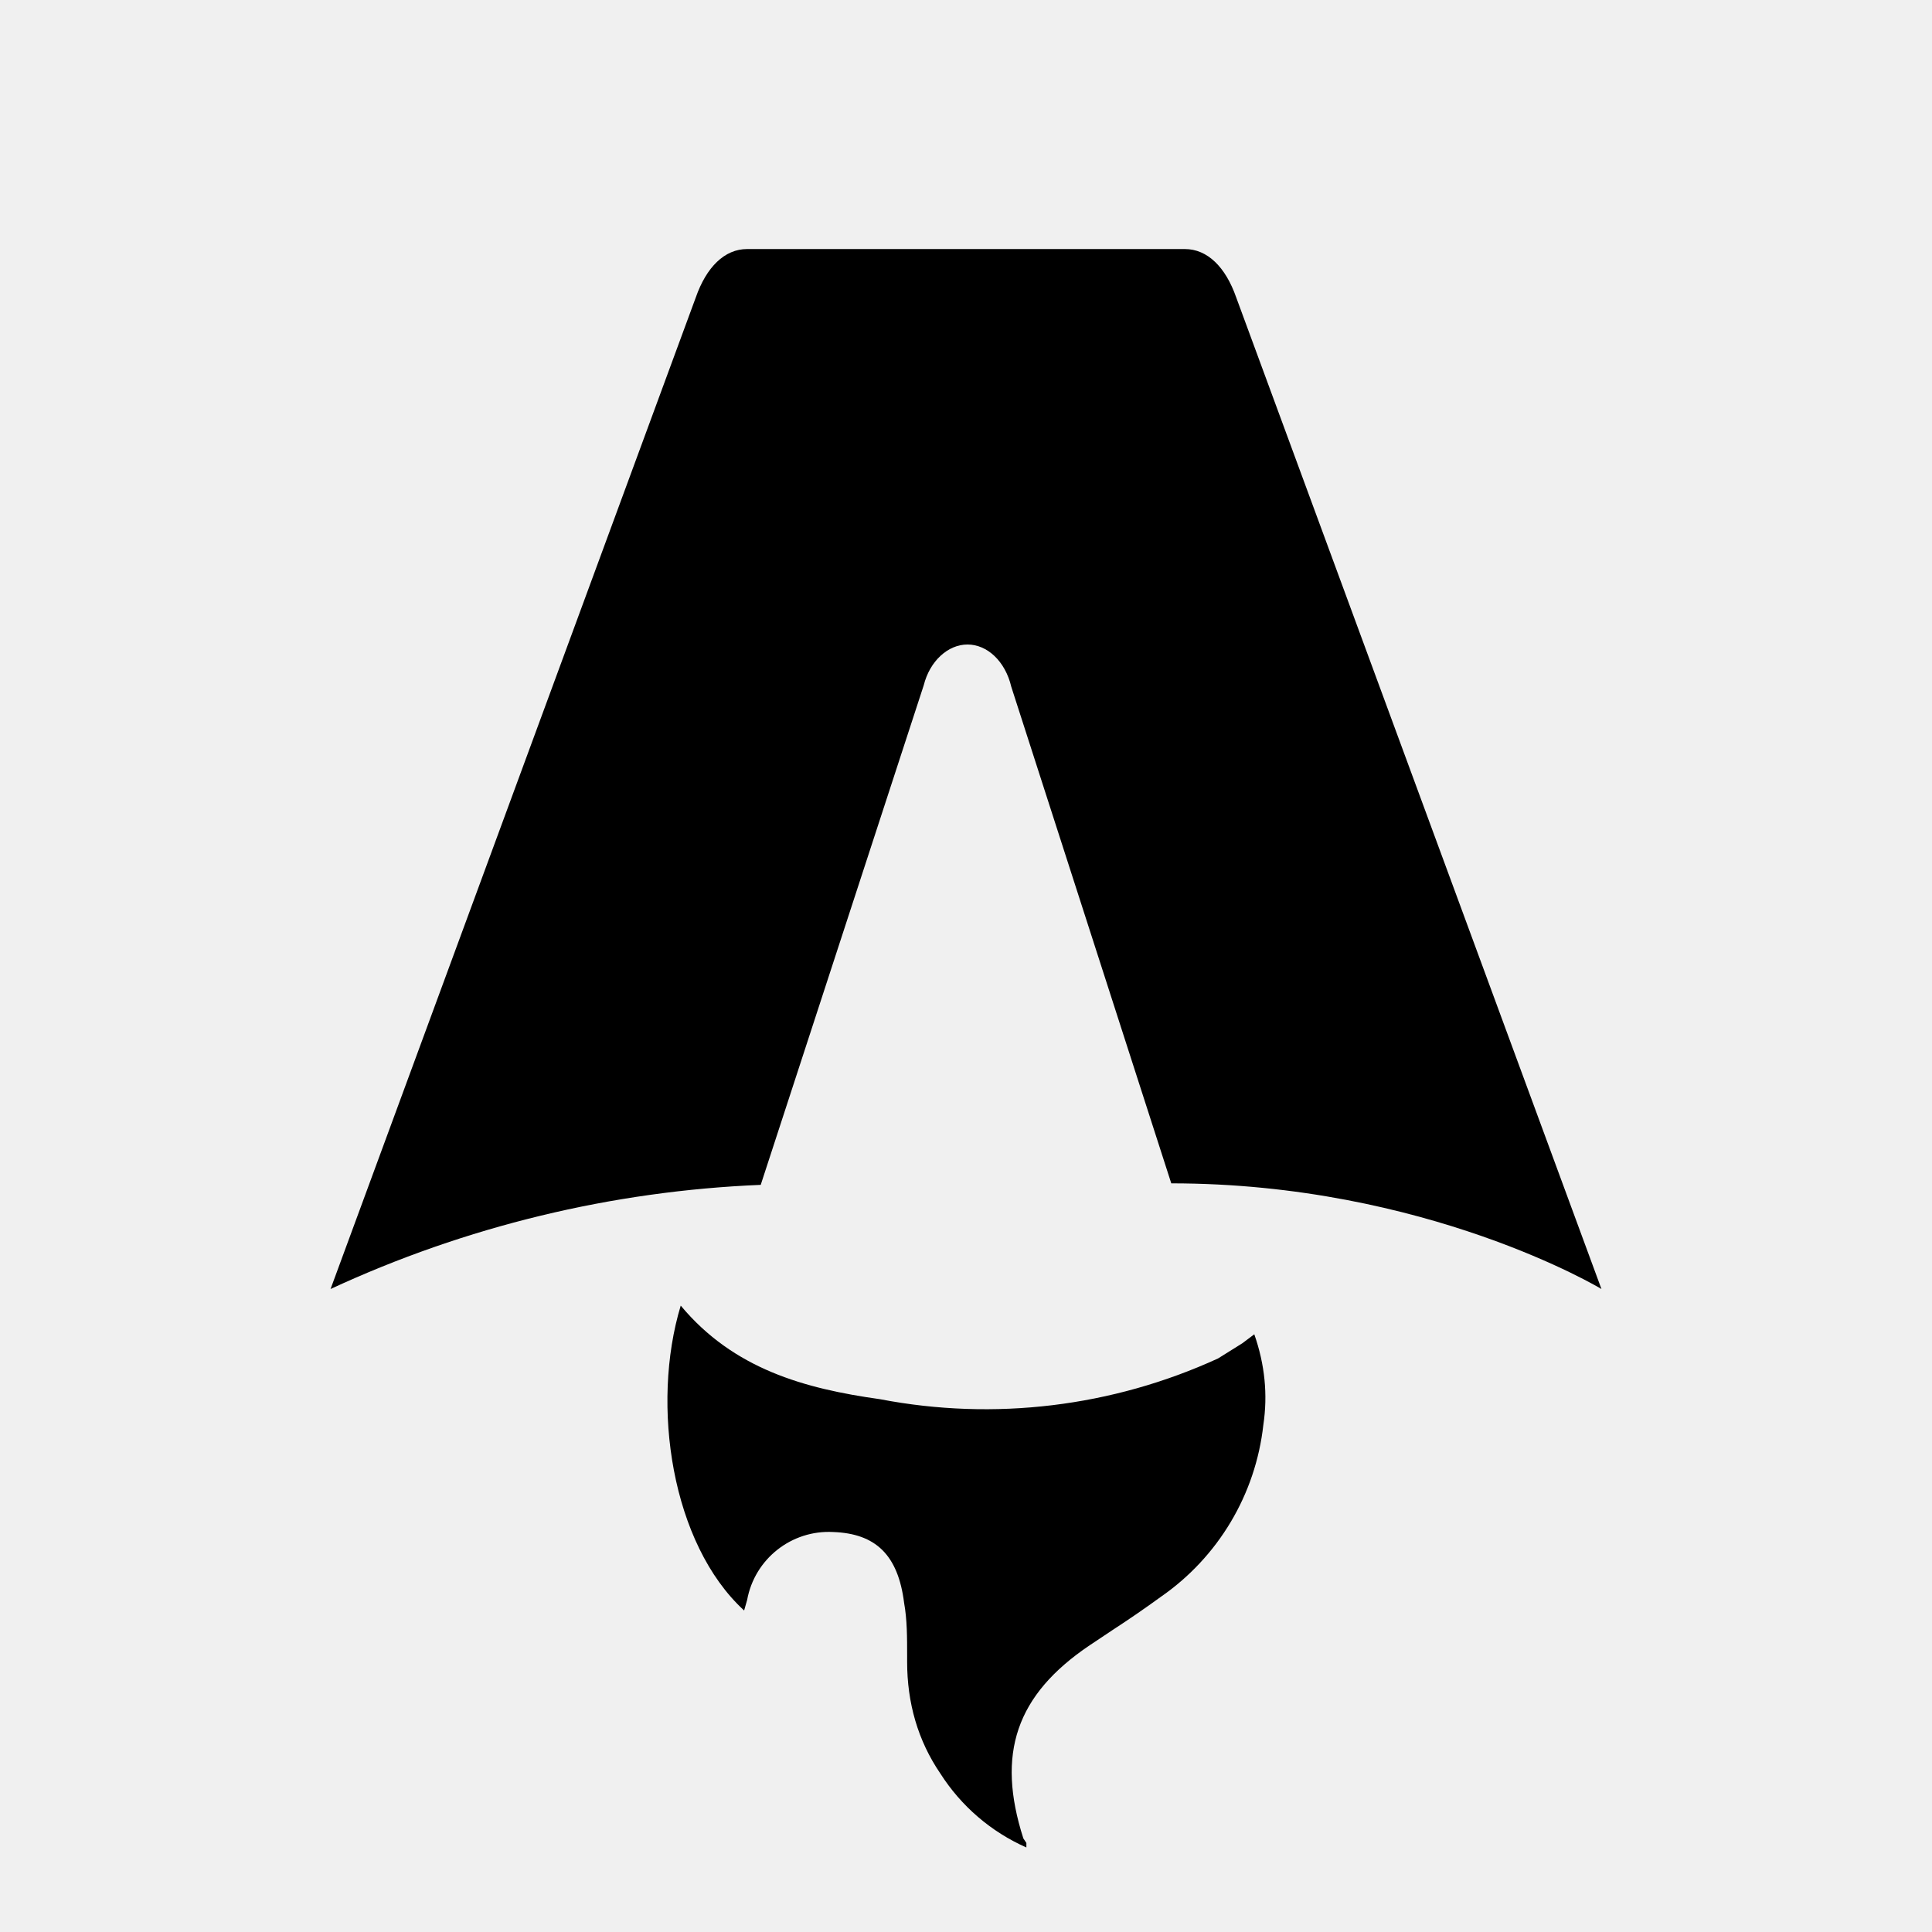
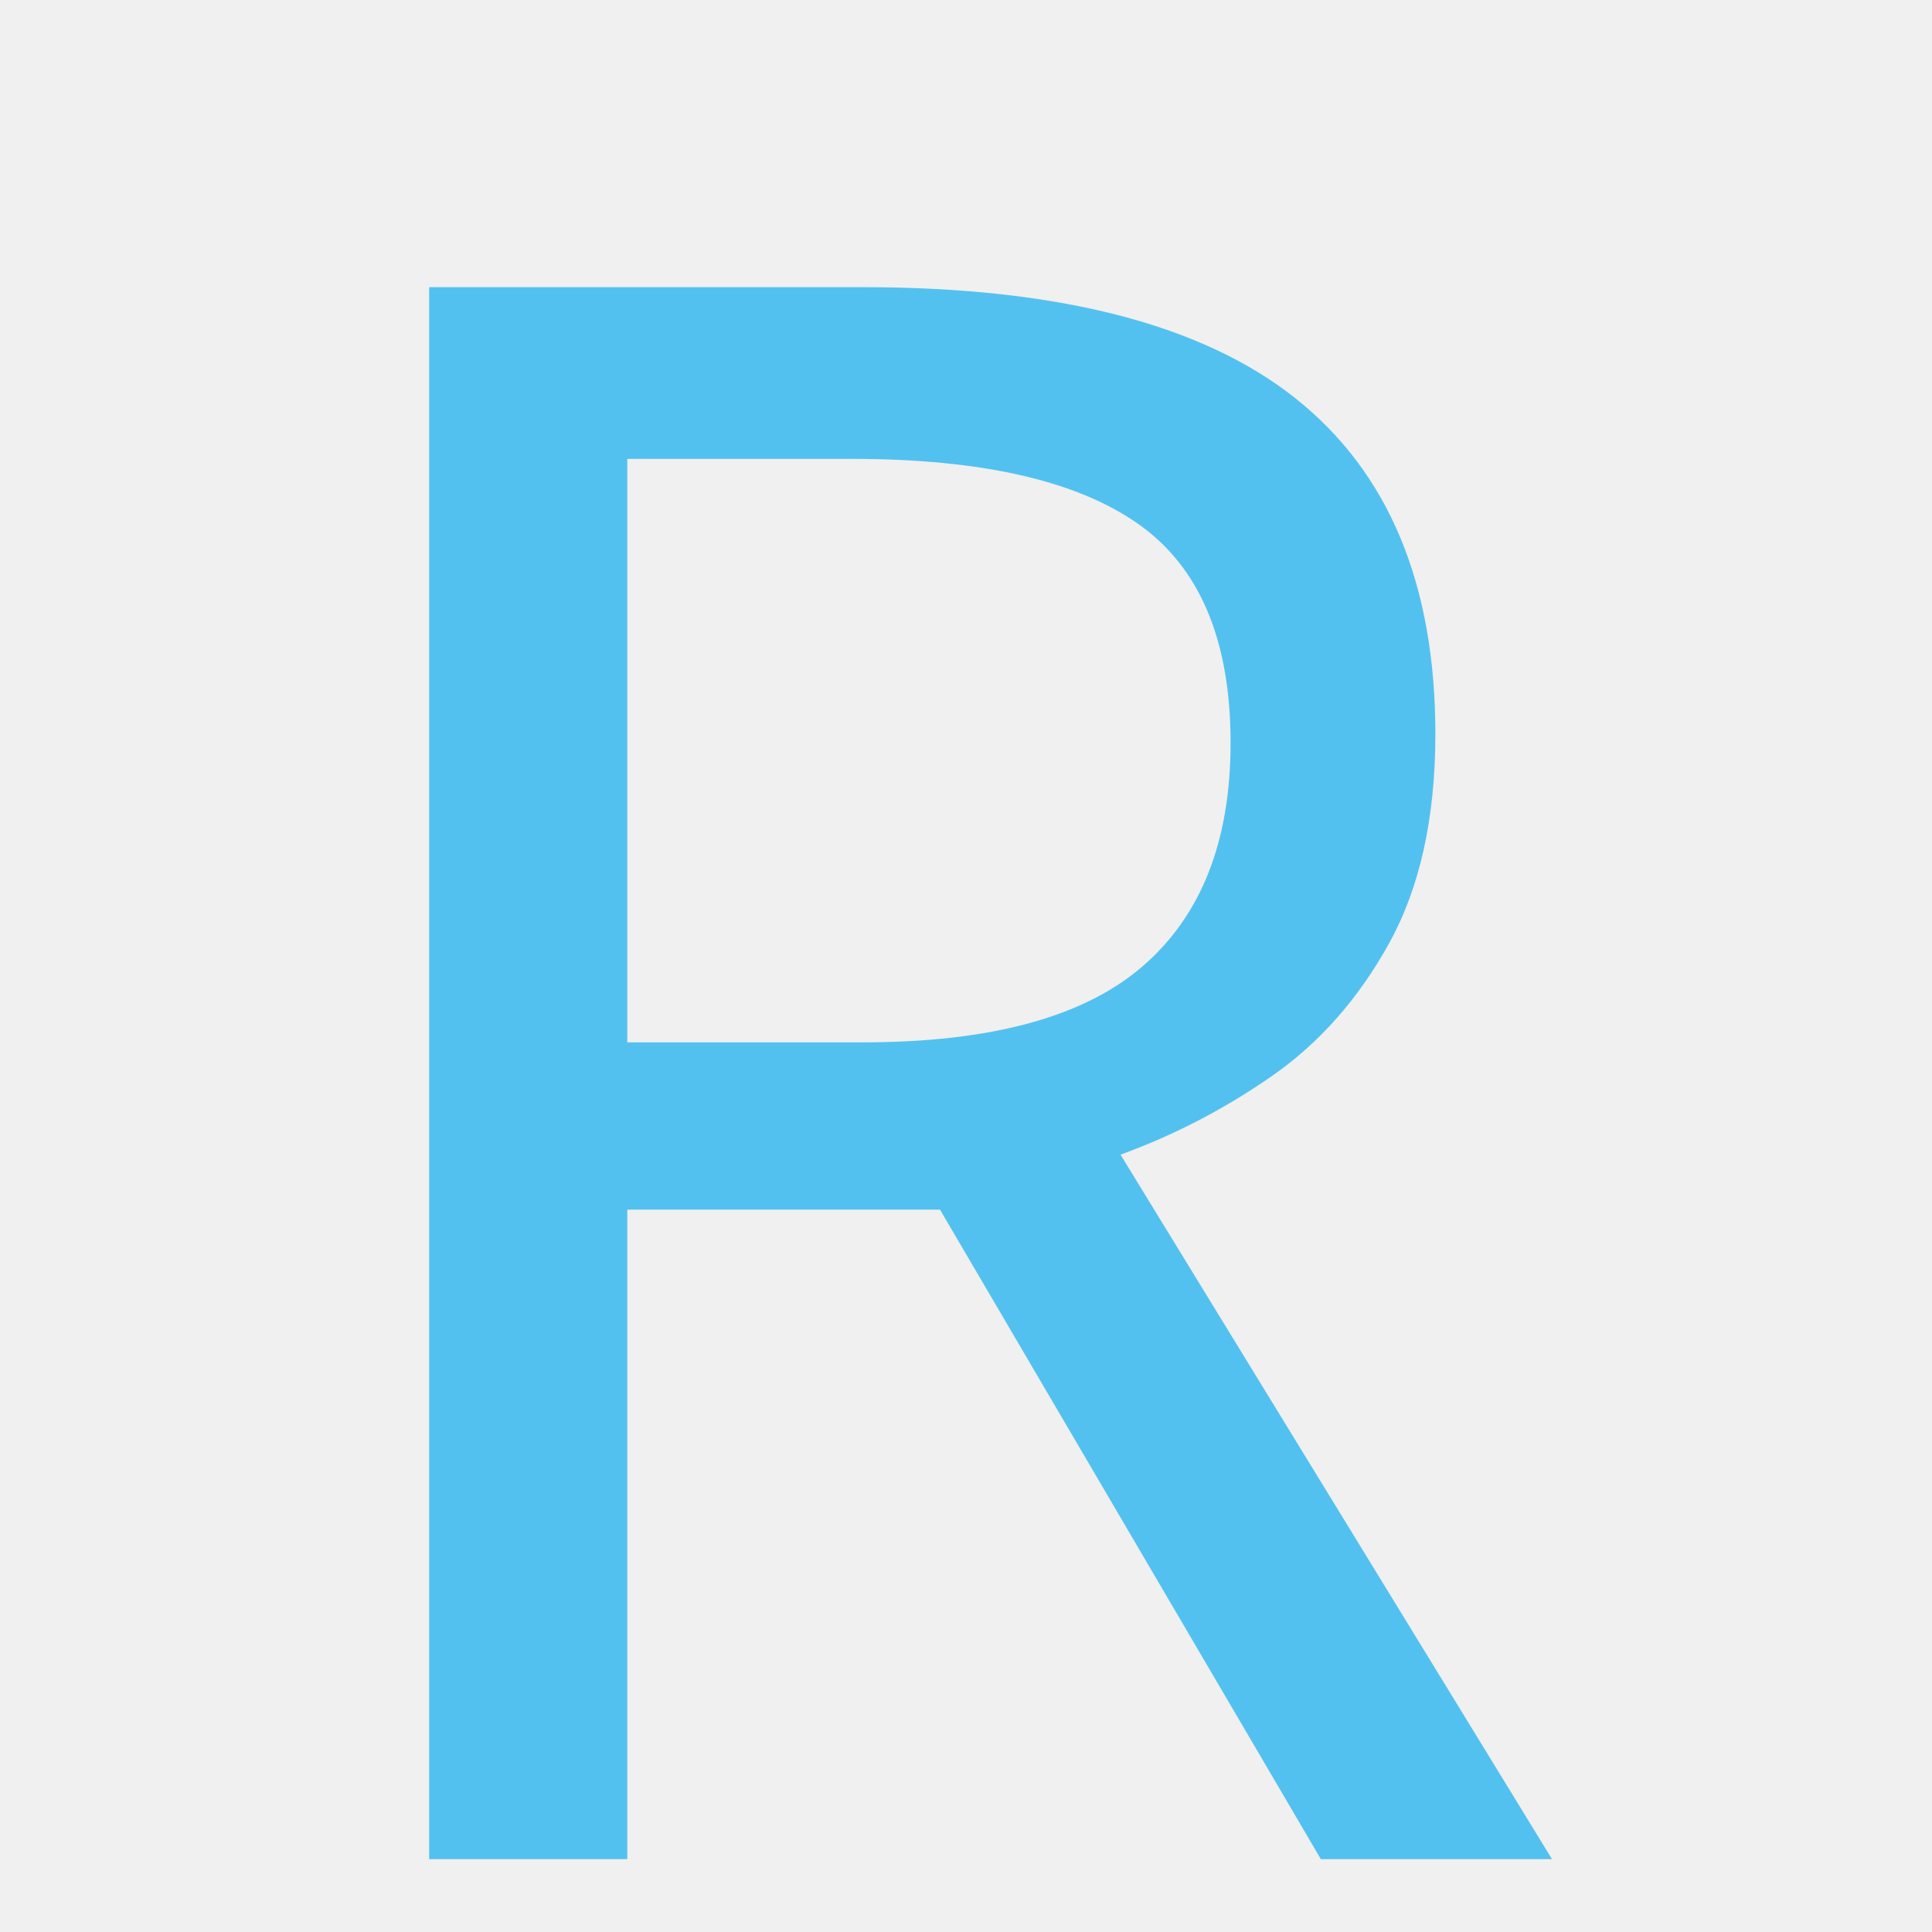
- <svg xmlns="http://www.w3.org/2000/svg" fill="none" viewBox="0 0 128 128">
-   <path d="M50.4 78.5a75.1 75.1 0 0 0-28.5 6.9l24.2-65.7c.7-2 1.9-3.2 3.4-3.2h29c1.5 0 2.7 1.2 3.4 3.2l24.2 65.7s-11.6-7-28.5-7L67 45.5c-.4-1.7-1.6-2.8-2.9-2.8-1.3 0-2.5 1.1-2.9 2.7L50.4 78.5Zm-1.1 28.2Zm-4.2-20.2c-2 6.6-.6 15.8 4.2 20.2a17.5 17.5 0 0 1 .2-.7 5.5 5.5 0 0 1 5.7-4.5c2.8.1 4.3 1.5 4.7 4.7.2 1.1.2 2.3.2 3.5v.4c0 2.7.7 5.2 2.2 7.4a13 13 0 0 0 5.7 4.9v-.3l-.2-.3c-1.8-5.6-.5-9.5 4.4-12.8l1.5-1a73 73 0 0 0 3.2-2.2 16 16 0 0 0 6.8-11.4c.3-2 .1-4-.6-6l-.8.6-1.6 1a37 37 0 0 1-22.4 2.7c-5-.7-9.7-2-13.2-6.2Z" />
-   <style>
-         path { fill: #000; }
-         @media (prefers-color-scheme: dark) {
-             path { fill: #FFF; }
-         }
-     </style>
+ <svg xmlns="http://www.w3.org/2000/svg" viewBox="0 0 500 500">
+   <text style="fill: rgb(83, 193, 239); font-family: MUSICNET; font-size: 569.8px; white-space: pre;" x="55.8" y="481.149">R</text>
</svg>
